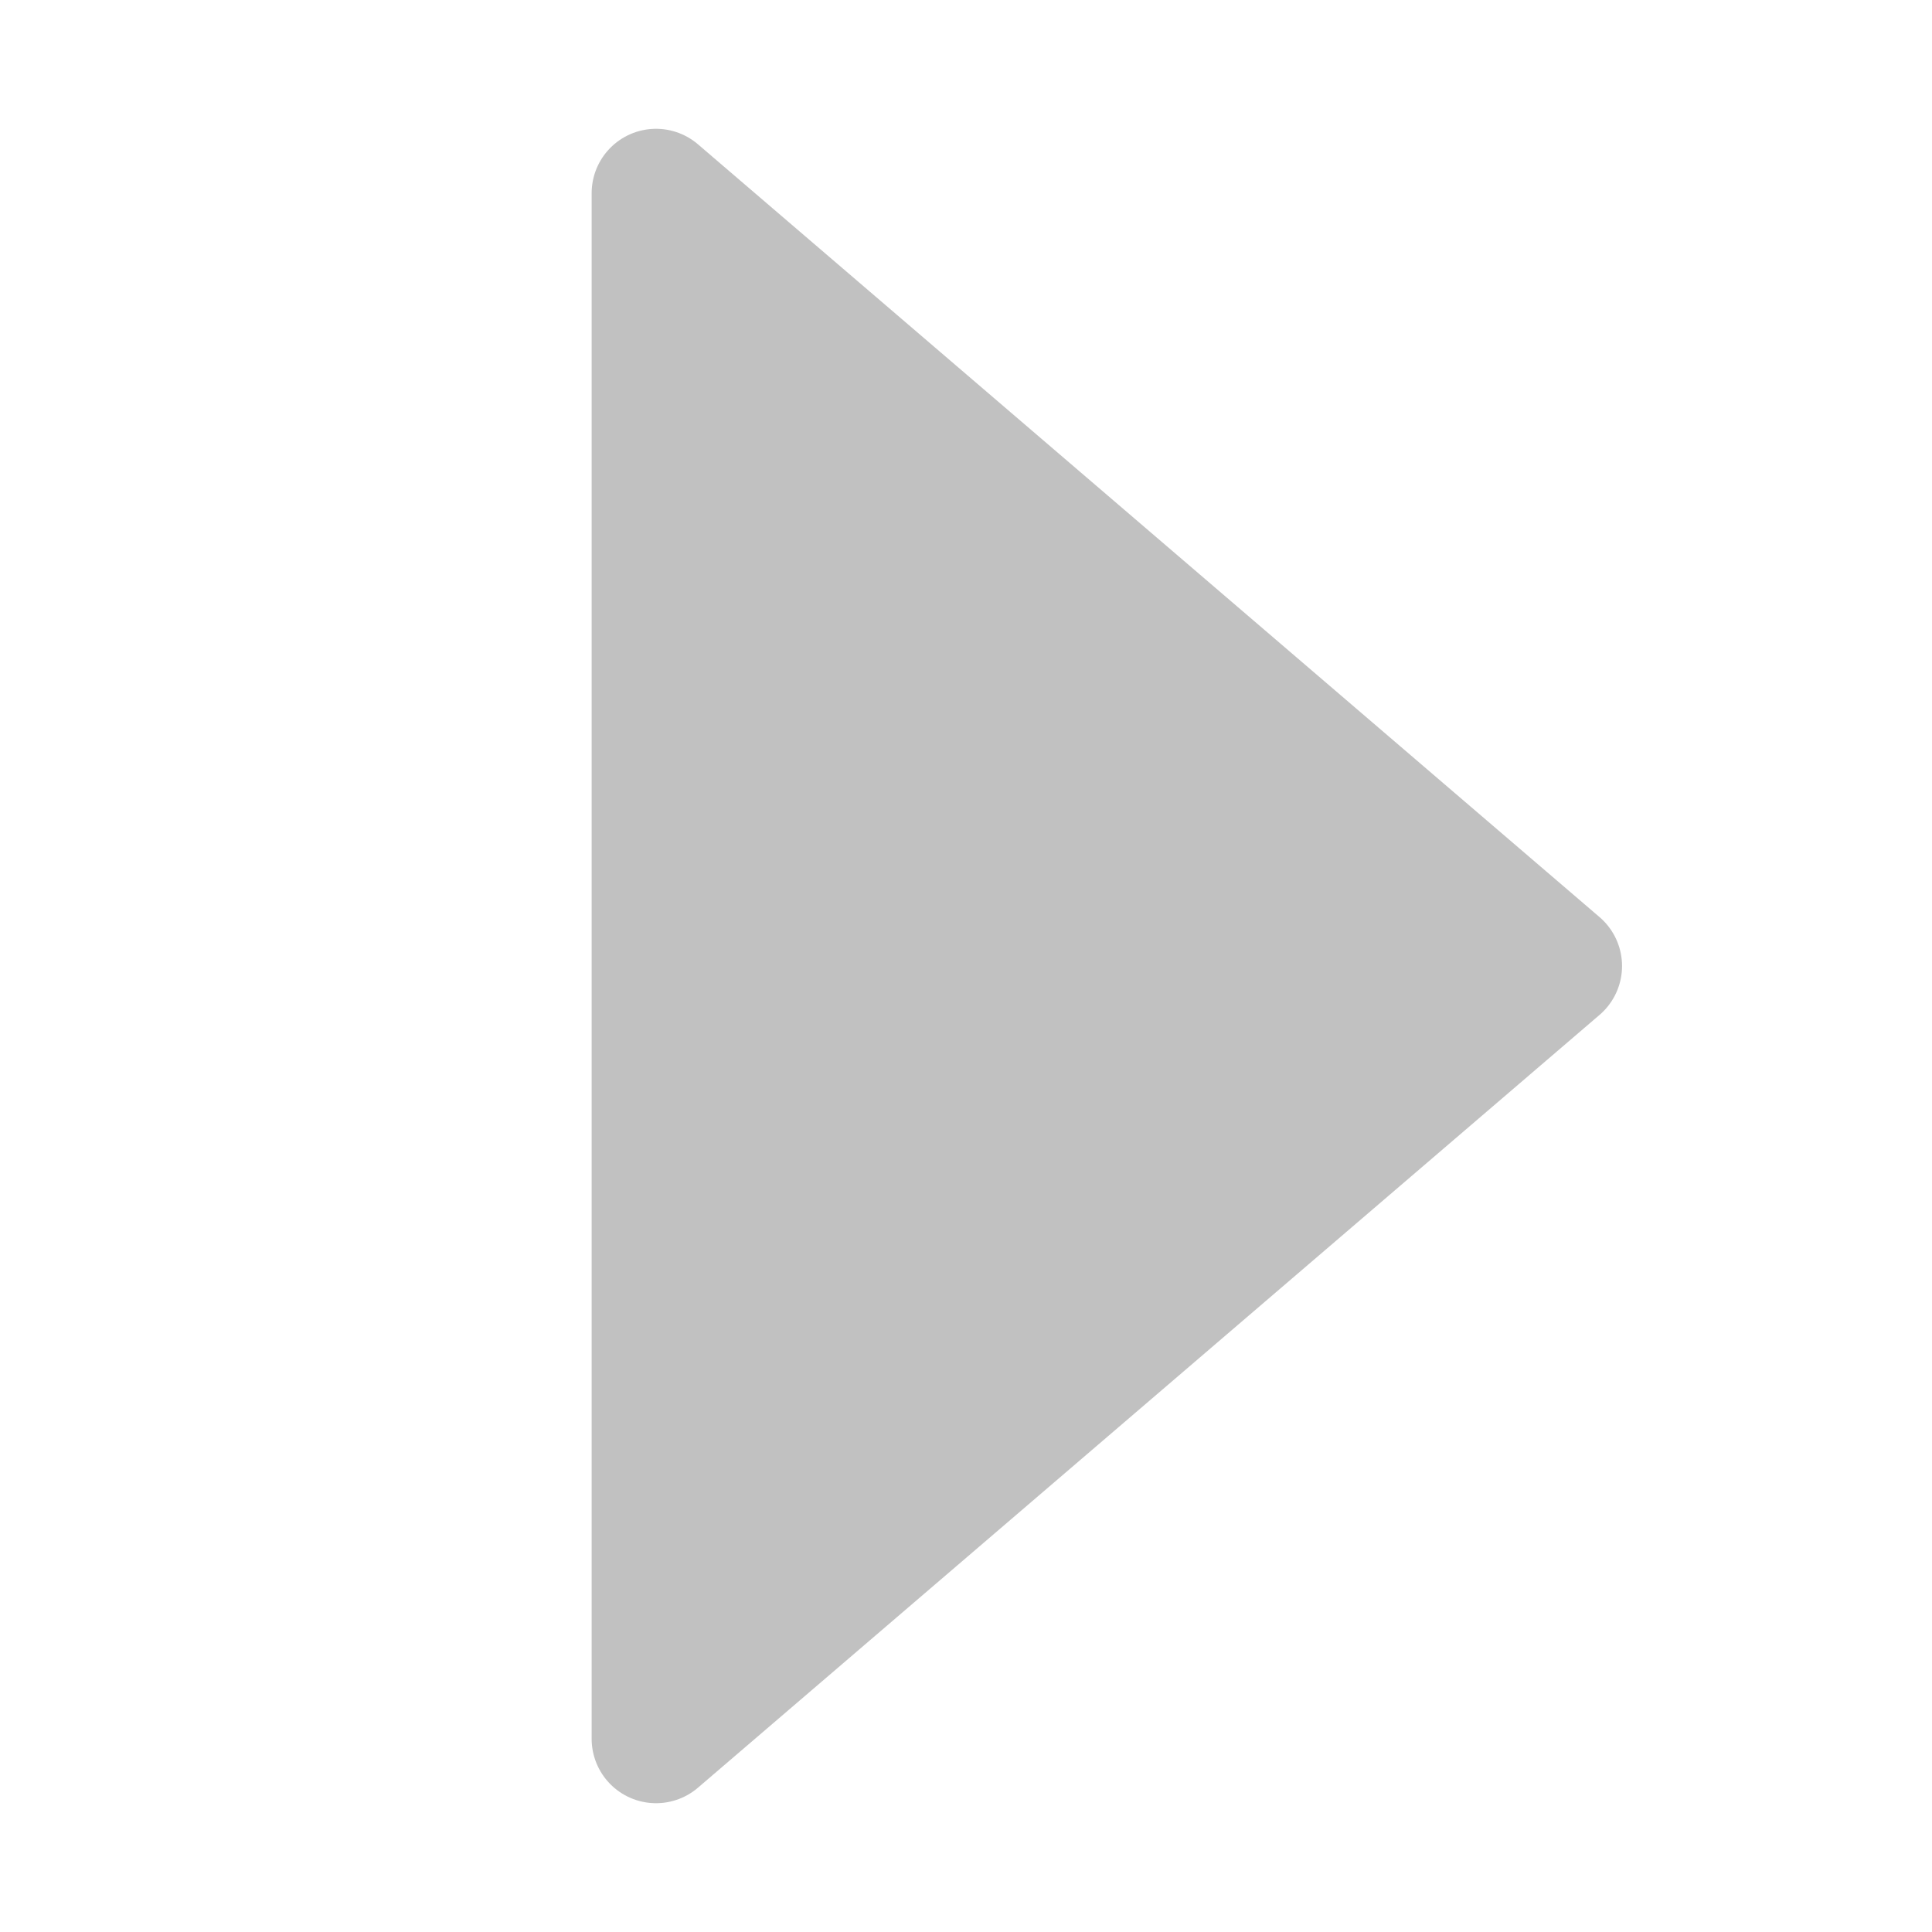
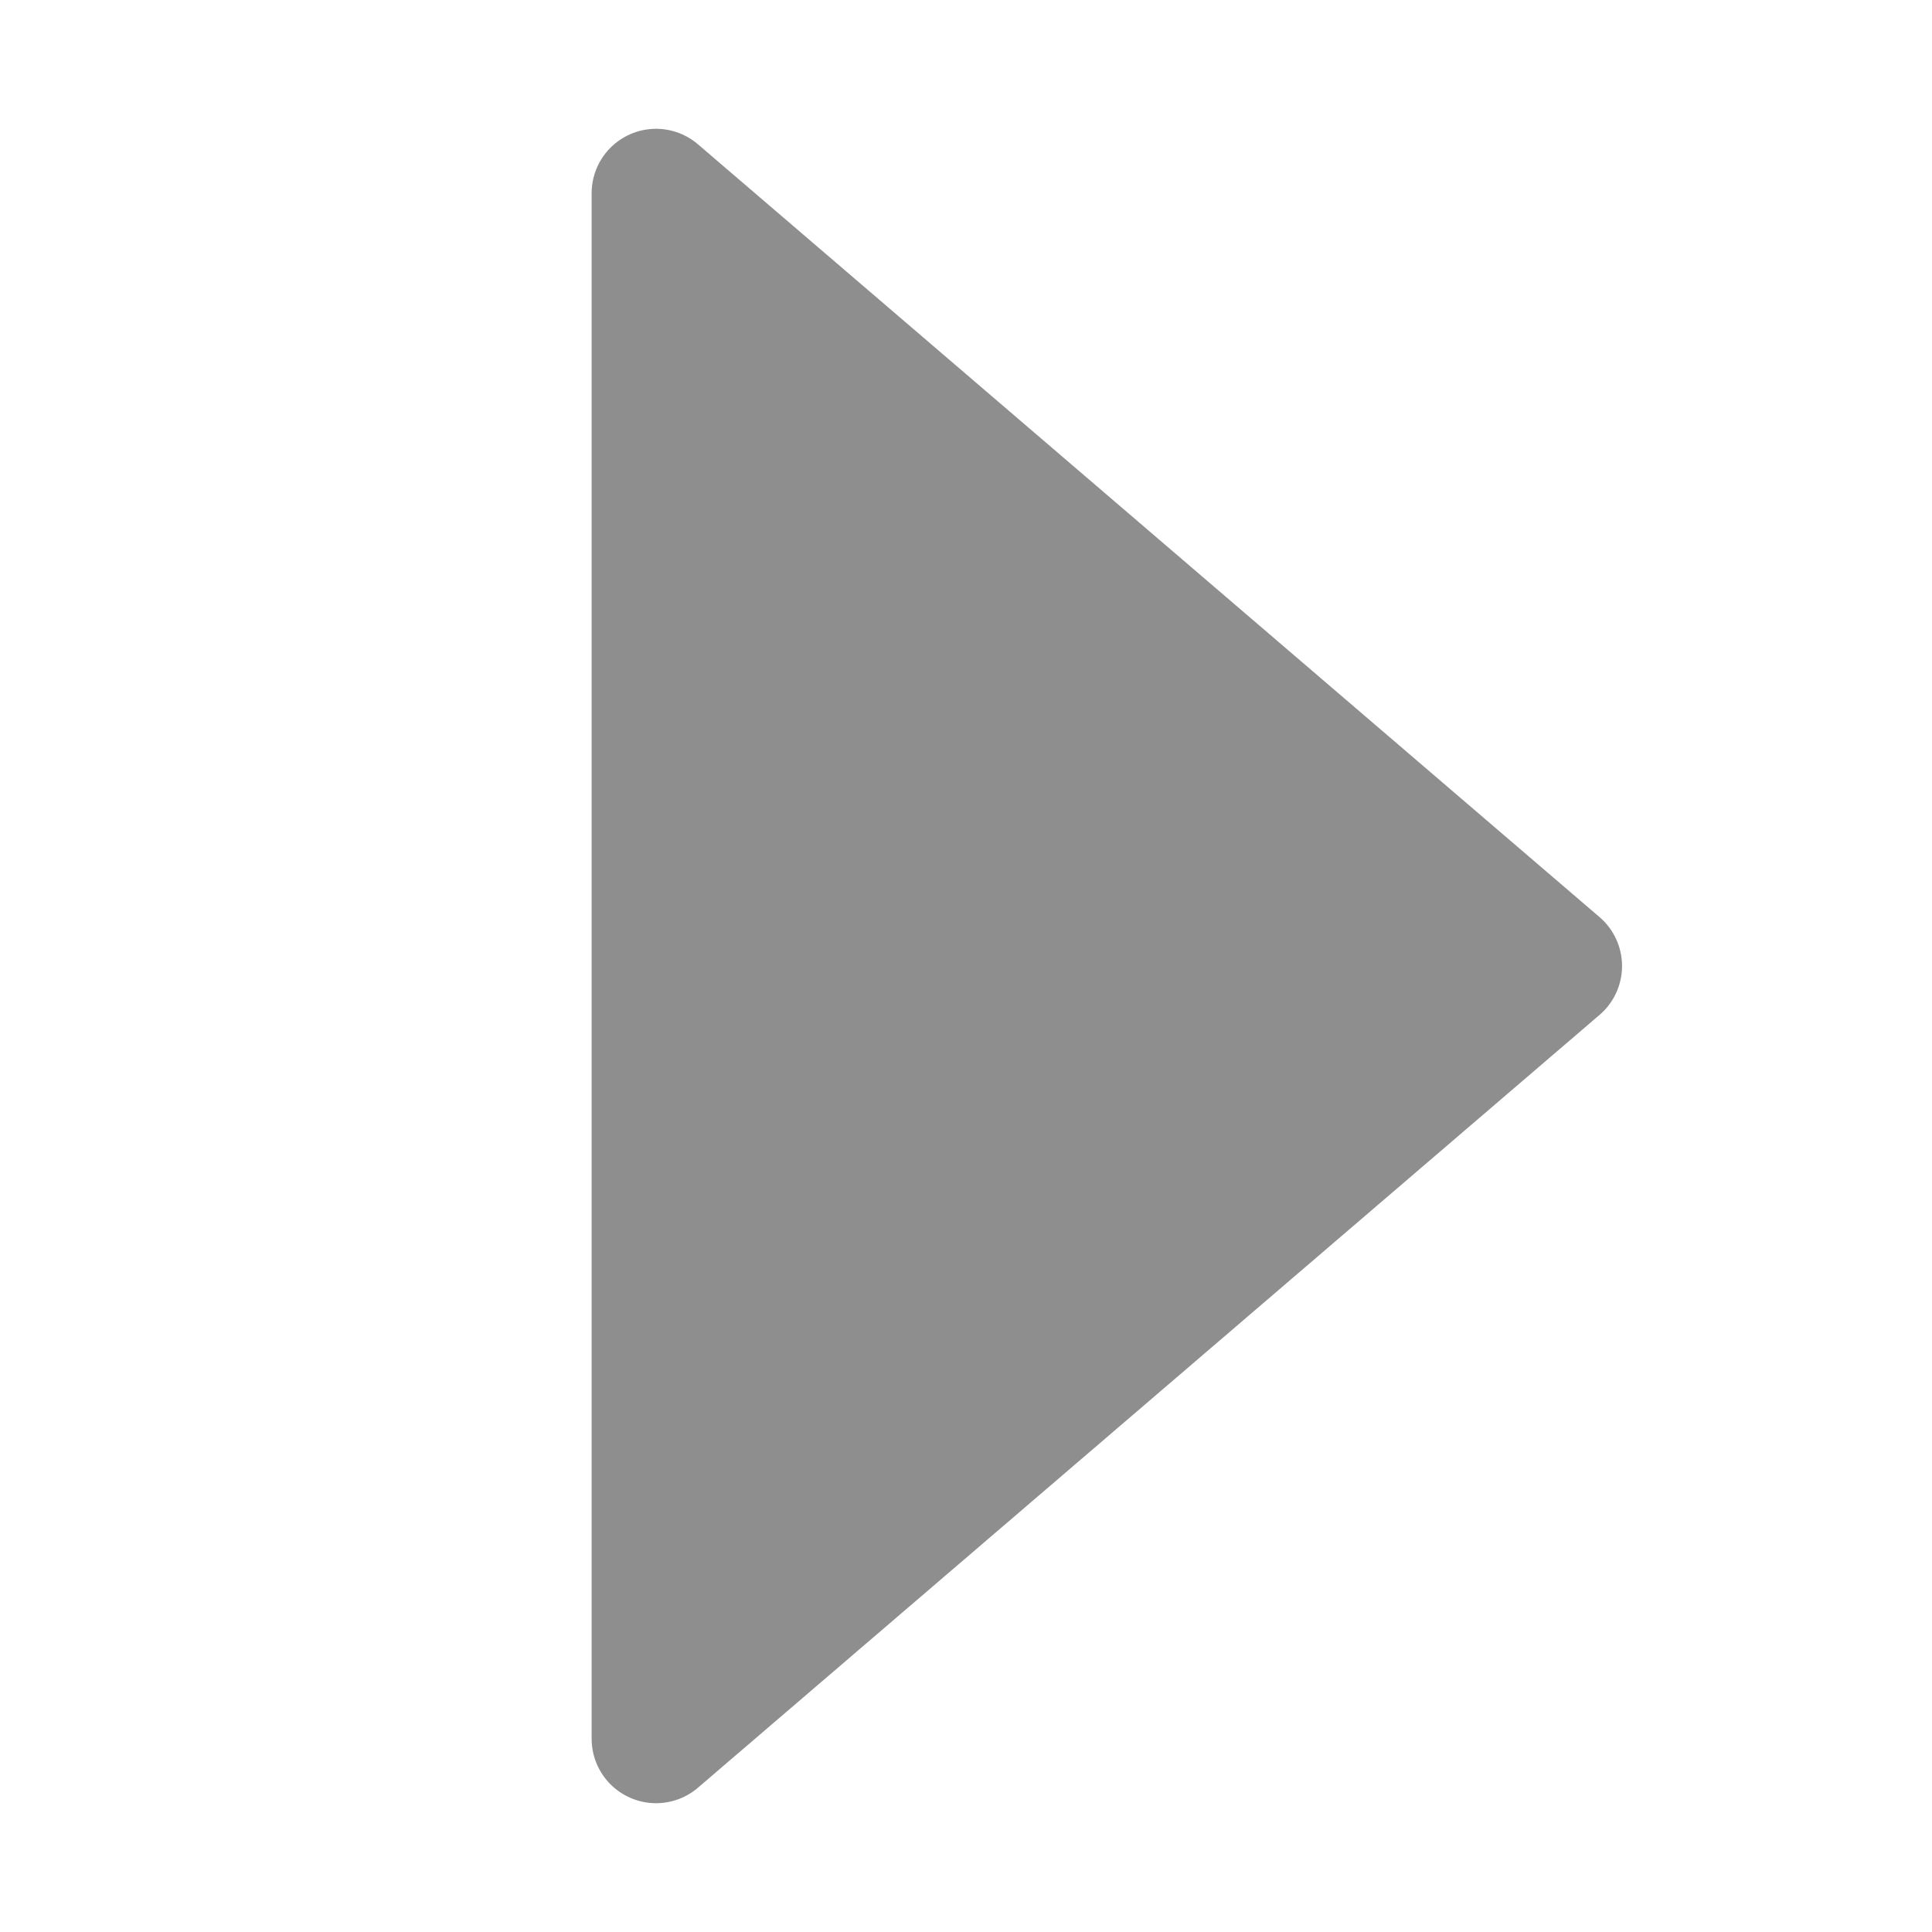
<svg xmlns="http://www.w3.org/2000/svg" width="30" height="30" viewBox="0 0 30 30" id="svg2" version="1.1">
  <defs id="defs4" />
  <g id="layer1" transform="translate(0,-1022.362)">
-     <path style="opacity:1;fill:#c1c1c1;fill-opacity:1;stroke:#c1c1c1;stroke-width:2;stroke-linecap:round;stroke-linejoin:round;stroke-miterlimit:4;stroke-dasharray:none;stroke-dashoffset:0;stroke-opacity:1" d="m 10.187,1025.362 14,12 -14,12 z" id="rect3338" />
+     <path style="opacity:1;fill:#8e8e8e;fill-opacity:1;stroke:#8e8e8e;stroke-width:2;stroke-linecap:round;stroke-linejoin:round;stroke-miterlimit:4;stroke-dasharray:none;stroke-dashoffset:0;stroke-opacity:1" d="m 10.187,1025.362 14,12 -14,12 z" id="rect3338" />
  </g>
</svg>
